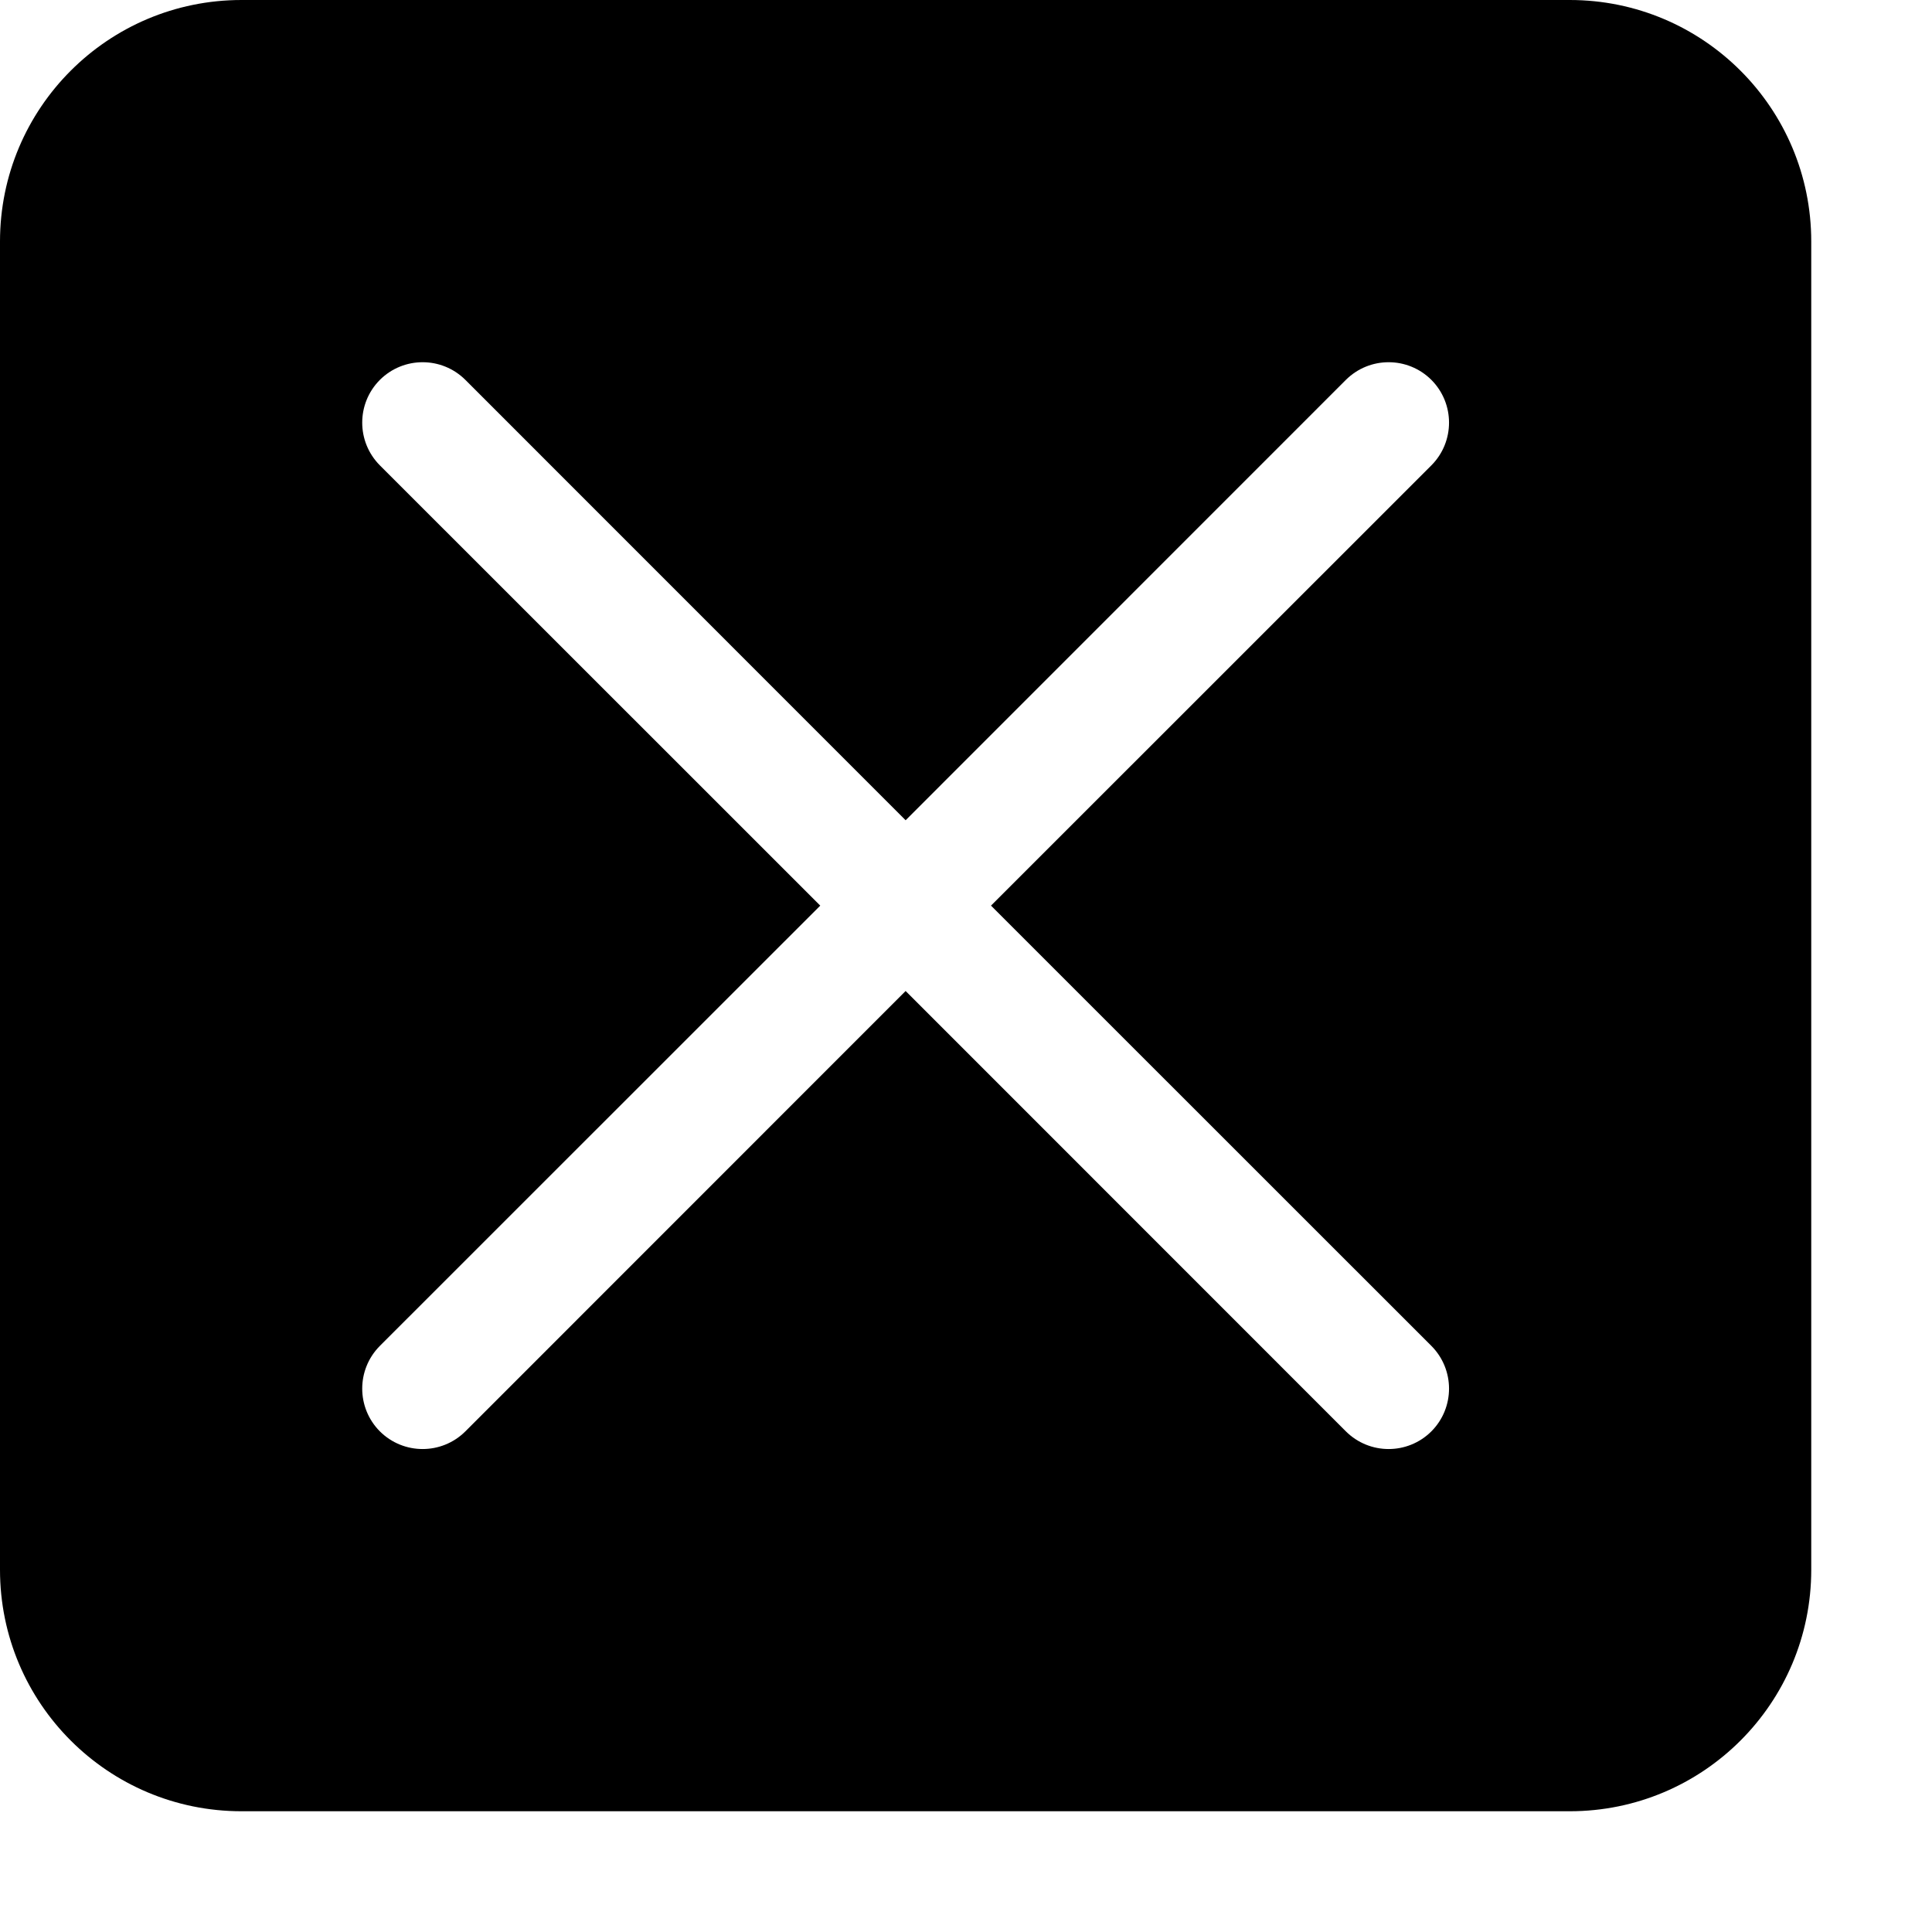
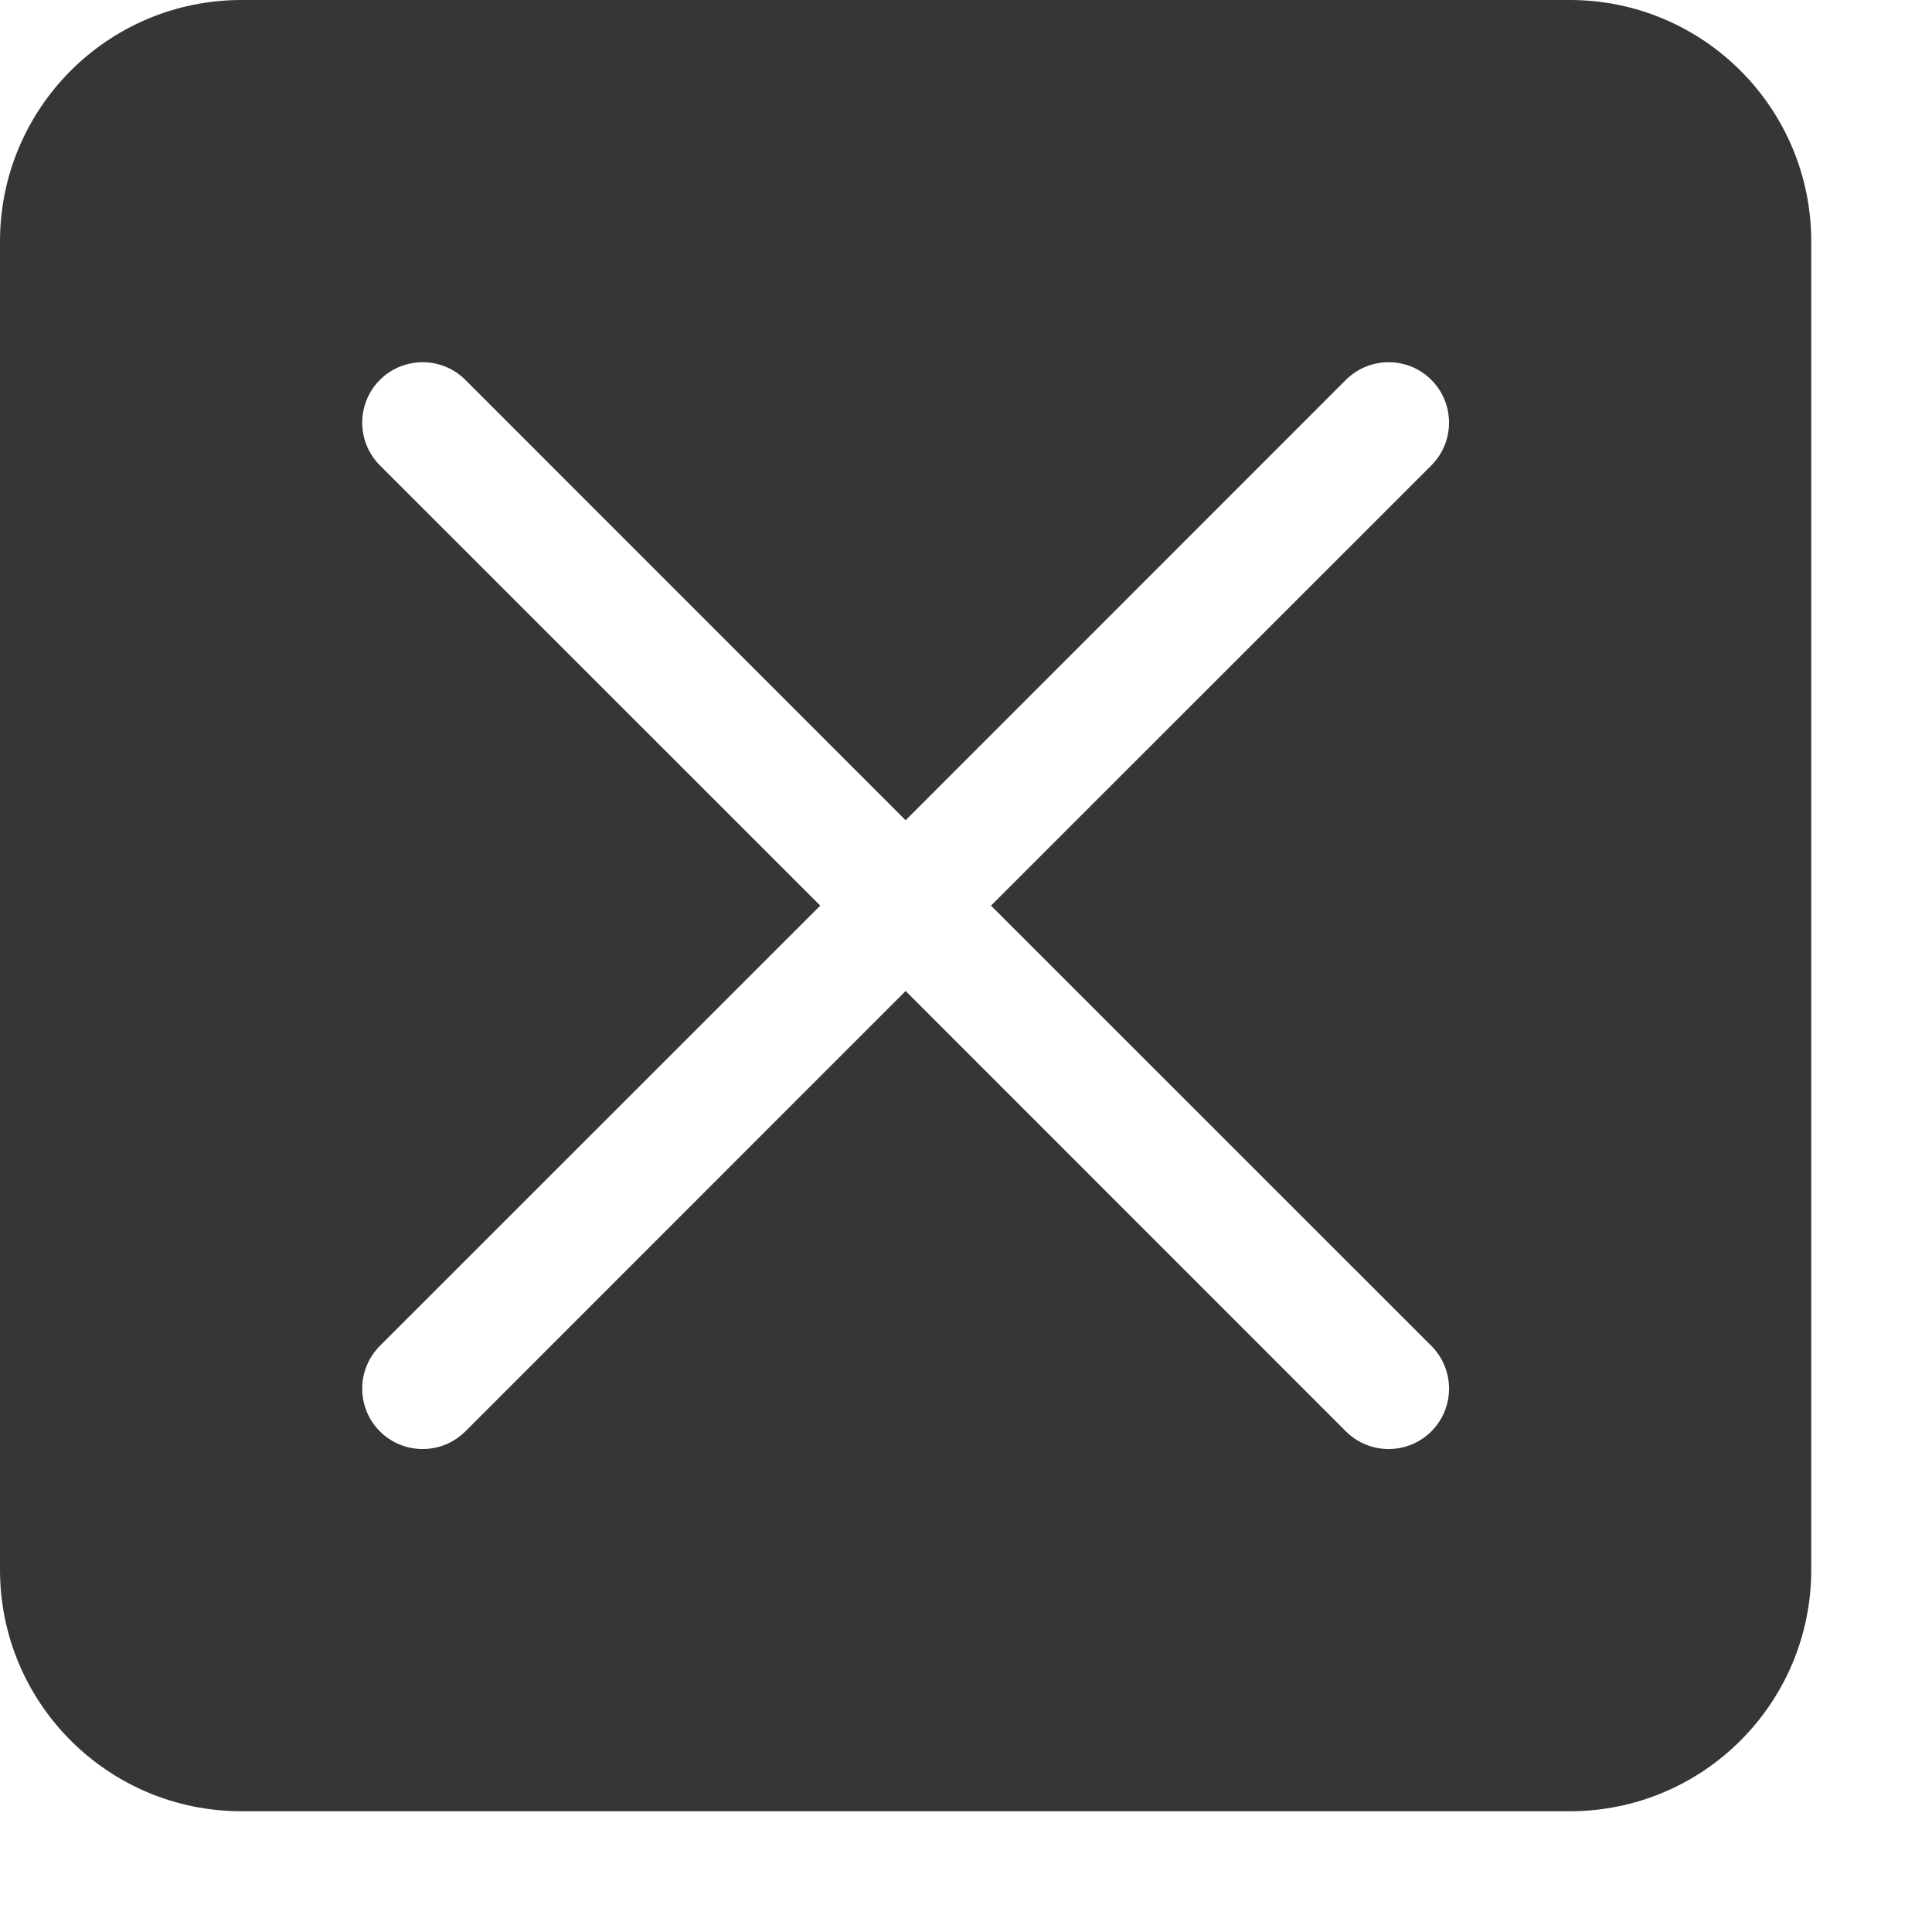
<svg xmlns="http://www.w3.org/2000/svg" width="16" height="16" viewBox="0 0 16 16" fill="none">
  <g id="emblem-unwriteable-symbolic">
-     <path id="Subtract" fill-rule="evenodd" clip-rule="evenodd" d="M13 0C14.105 0 15 0.895 15 2V13C15 14.105 14.105 15 13 15H2C0.895 15 5.63733e-08 14.105 0 13V2C0 0.895 0.895 5.63724e-08 2 0H13ZM11.854 3.146C11.658 2.951 11.342 2.951 11.146 3.146L7.5 6.793L3.854 3.146C3.658 2.951 3.342 2.951 3.146 3.146C2.951 3.342 2.951 3.658 3.146 3.854L6.793 7.5L3.146 11.146C2.951 11.342 2.951 11.658 3.146 11.854C3.342 12.049 3.658 12.049 3.854 11.854L7.5 8.207L11.146 11.854C11.342 12.049 11.658 12.049 11.854 11.854C12.049 11.658 12.049 11.342 11.854 11.146L8.207 7.5L11.854 3.854C12.049 3.658 12.049 3.342 11.854 3.146Z" fill="black" />
+     <path id="Subtract" fill-rule="evenodd" clip-rule="evenodd" d="M13 0C14.105 0 15 0.895 15 2V13C15 14.105 14.105 15 13 15H2C0.895 15 5.63733e-08 14.105 0 13V2C0 0.895 0.895 5.63724e-08 2 0H13ZM11.854 3.146C11.658 2.951 11.342 2.951 11.146 3.146L7.5 6.793L3.854 3.146C3.658 2.951 3.342 2.951 3.146 3.146C2.951 3.342 2.951 3.658 3.146 3.854L6.793 7.5L3.146 11.146C2.951 11.342 2.951 11.658 3.146 11.854C3.342 12.049 3.658 12.049 3.854 11.854L7.5 8.207L11.146 11.854C11.342 12.049 11.658 12.049 11.854 11.854C12.049 11.658 12.049 11.342 11.854 11.146L8.207 7.5L11.854 3.854C12.049 3.658 12.049 3.342 11.854 3.146Z" fill="#363636" />
  </g>
</svg>
